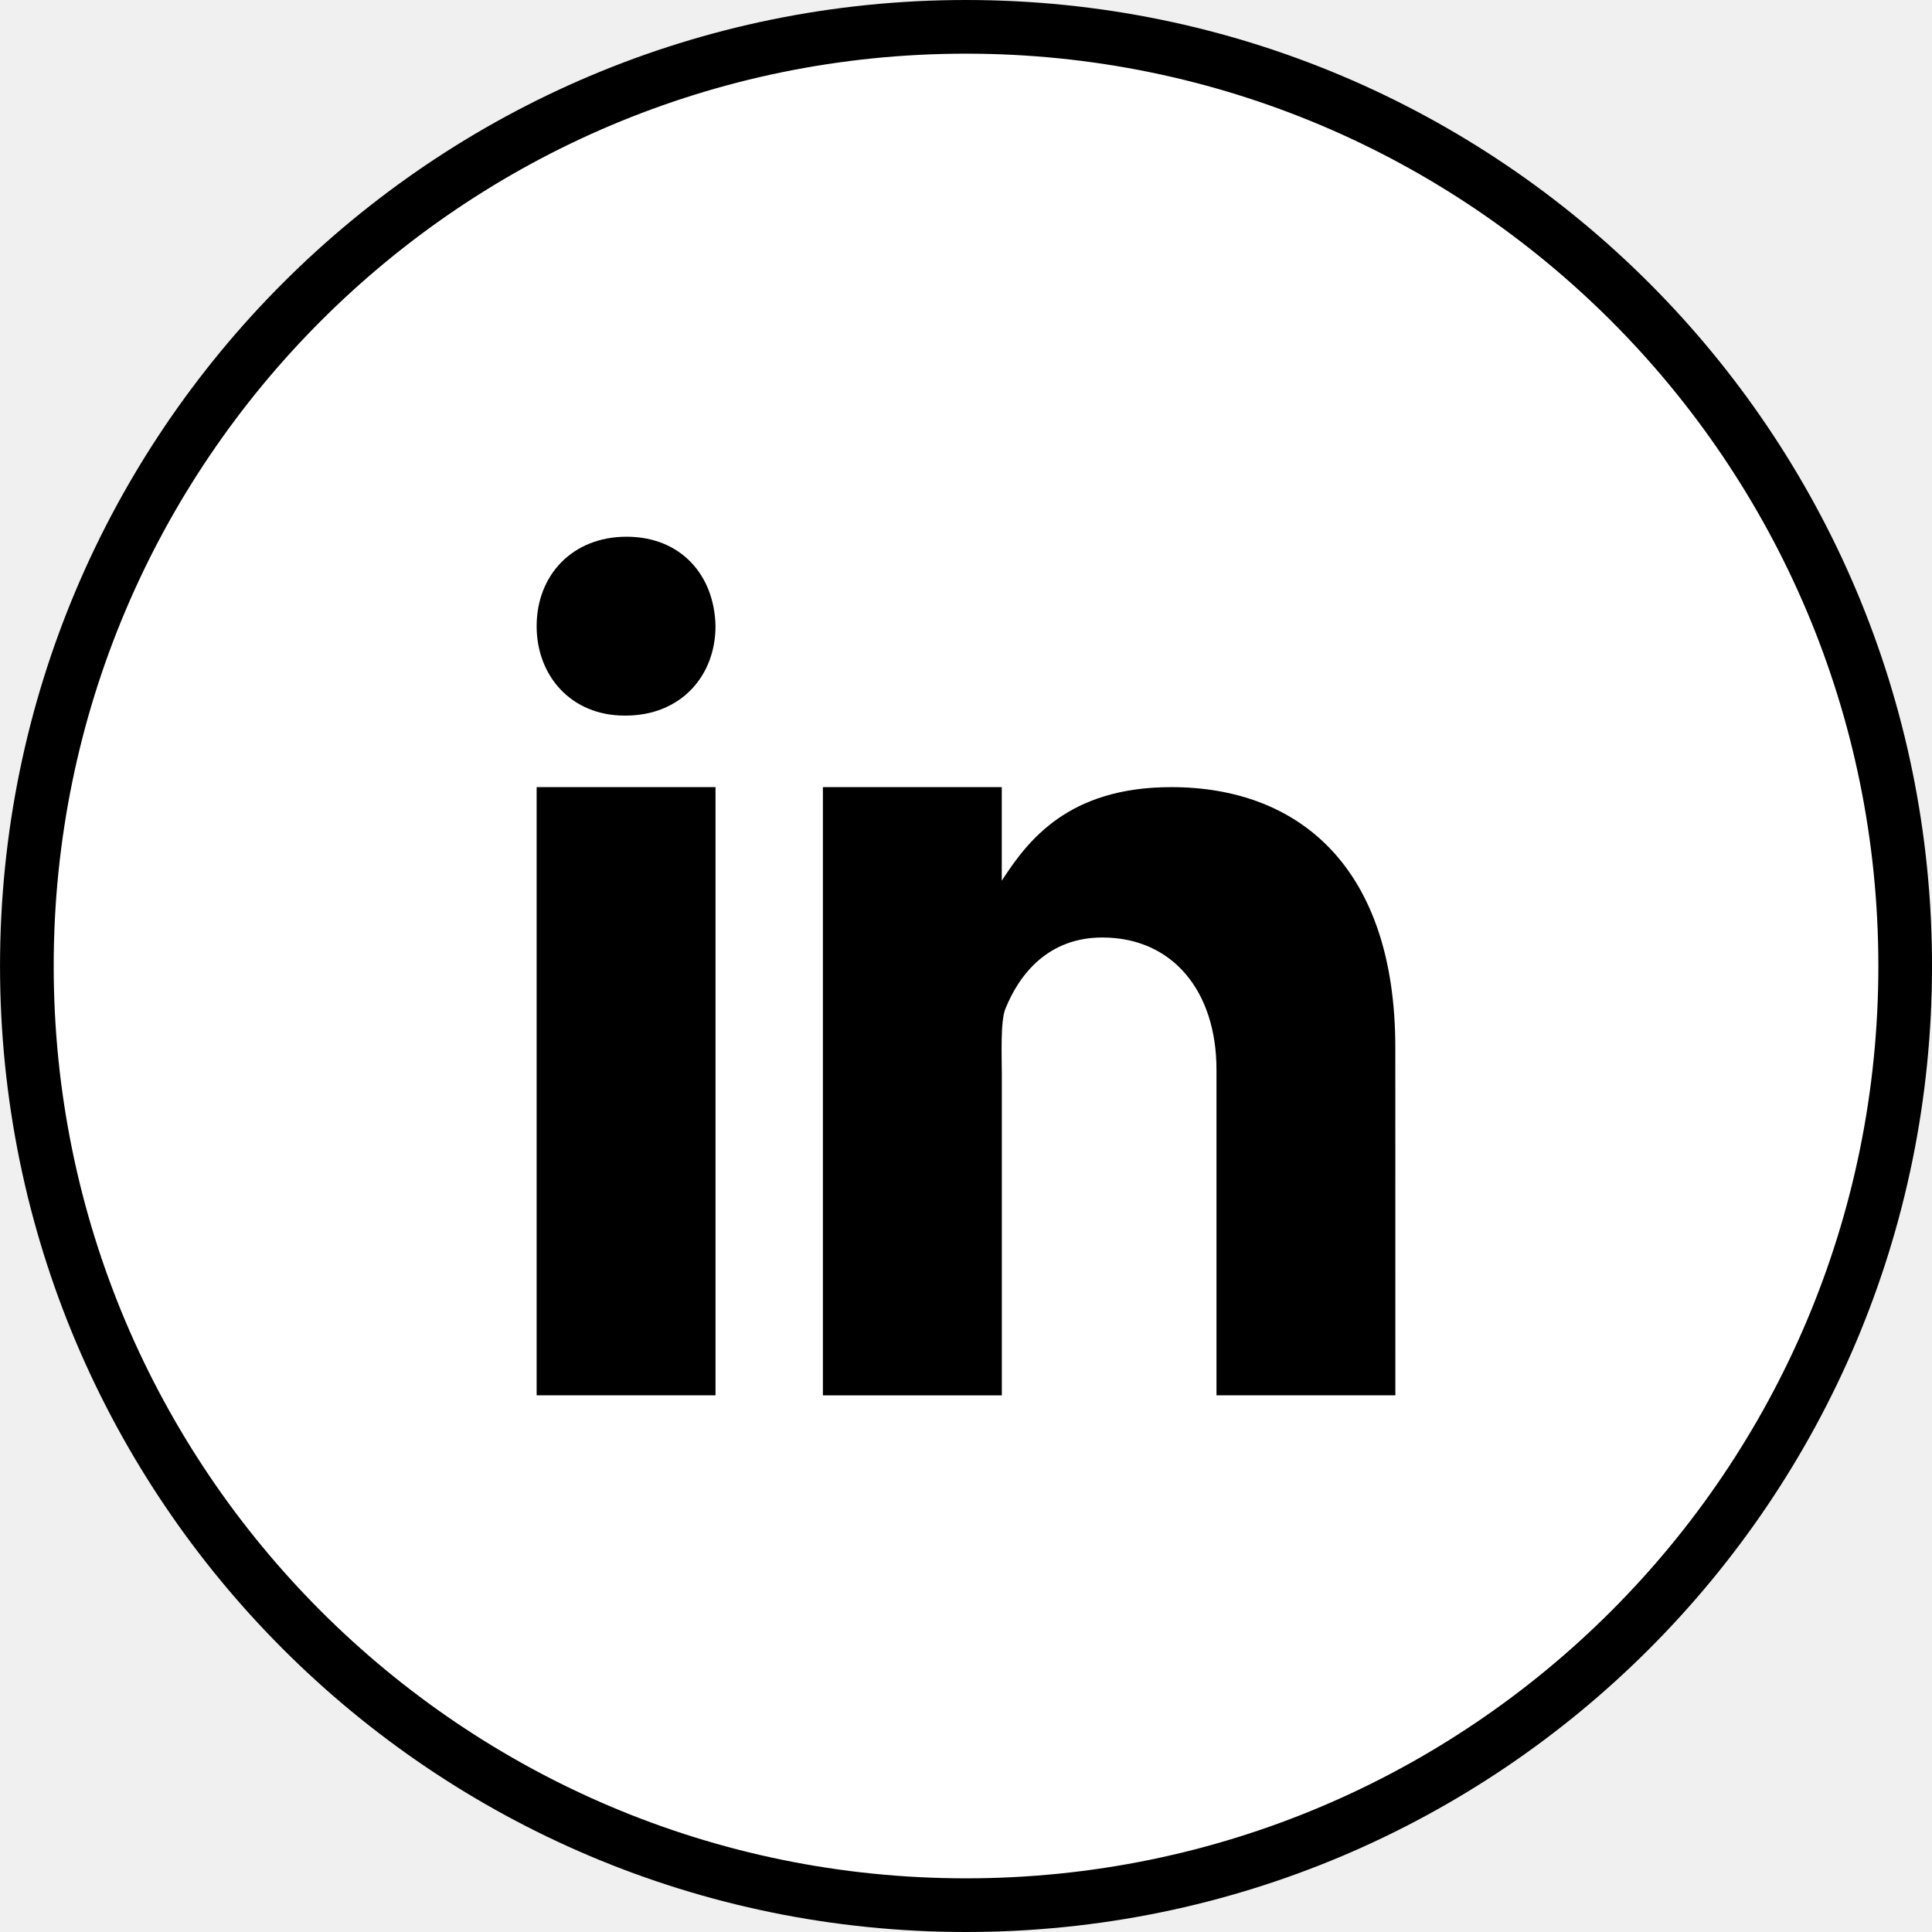
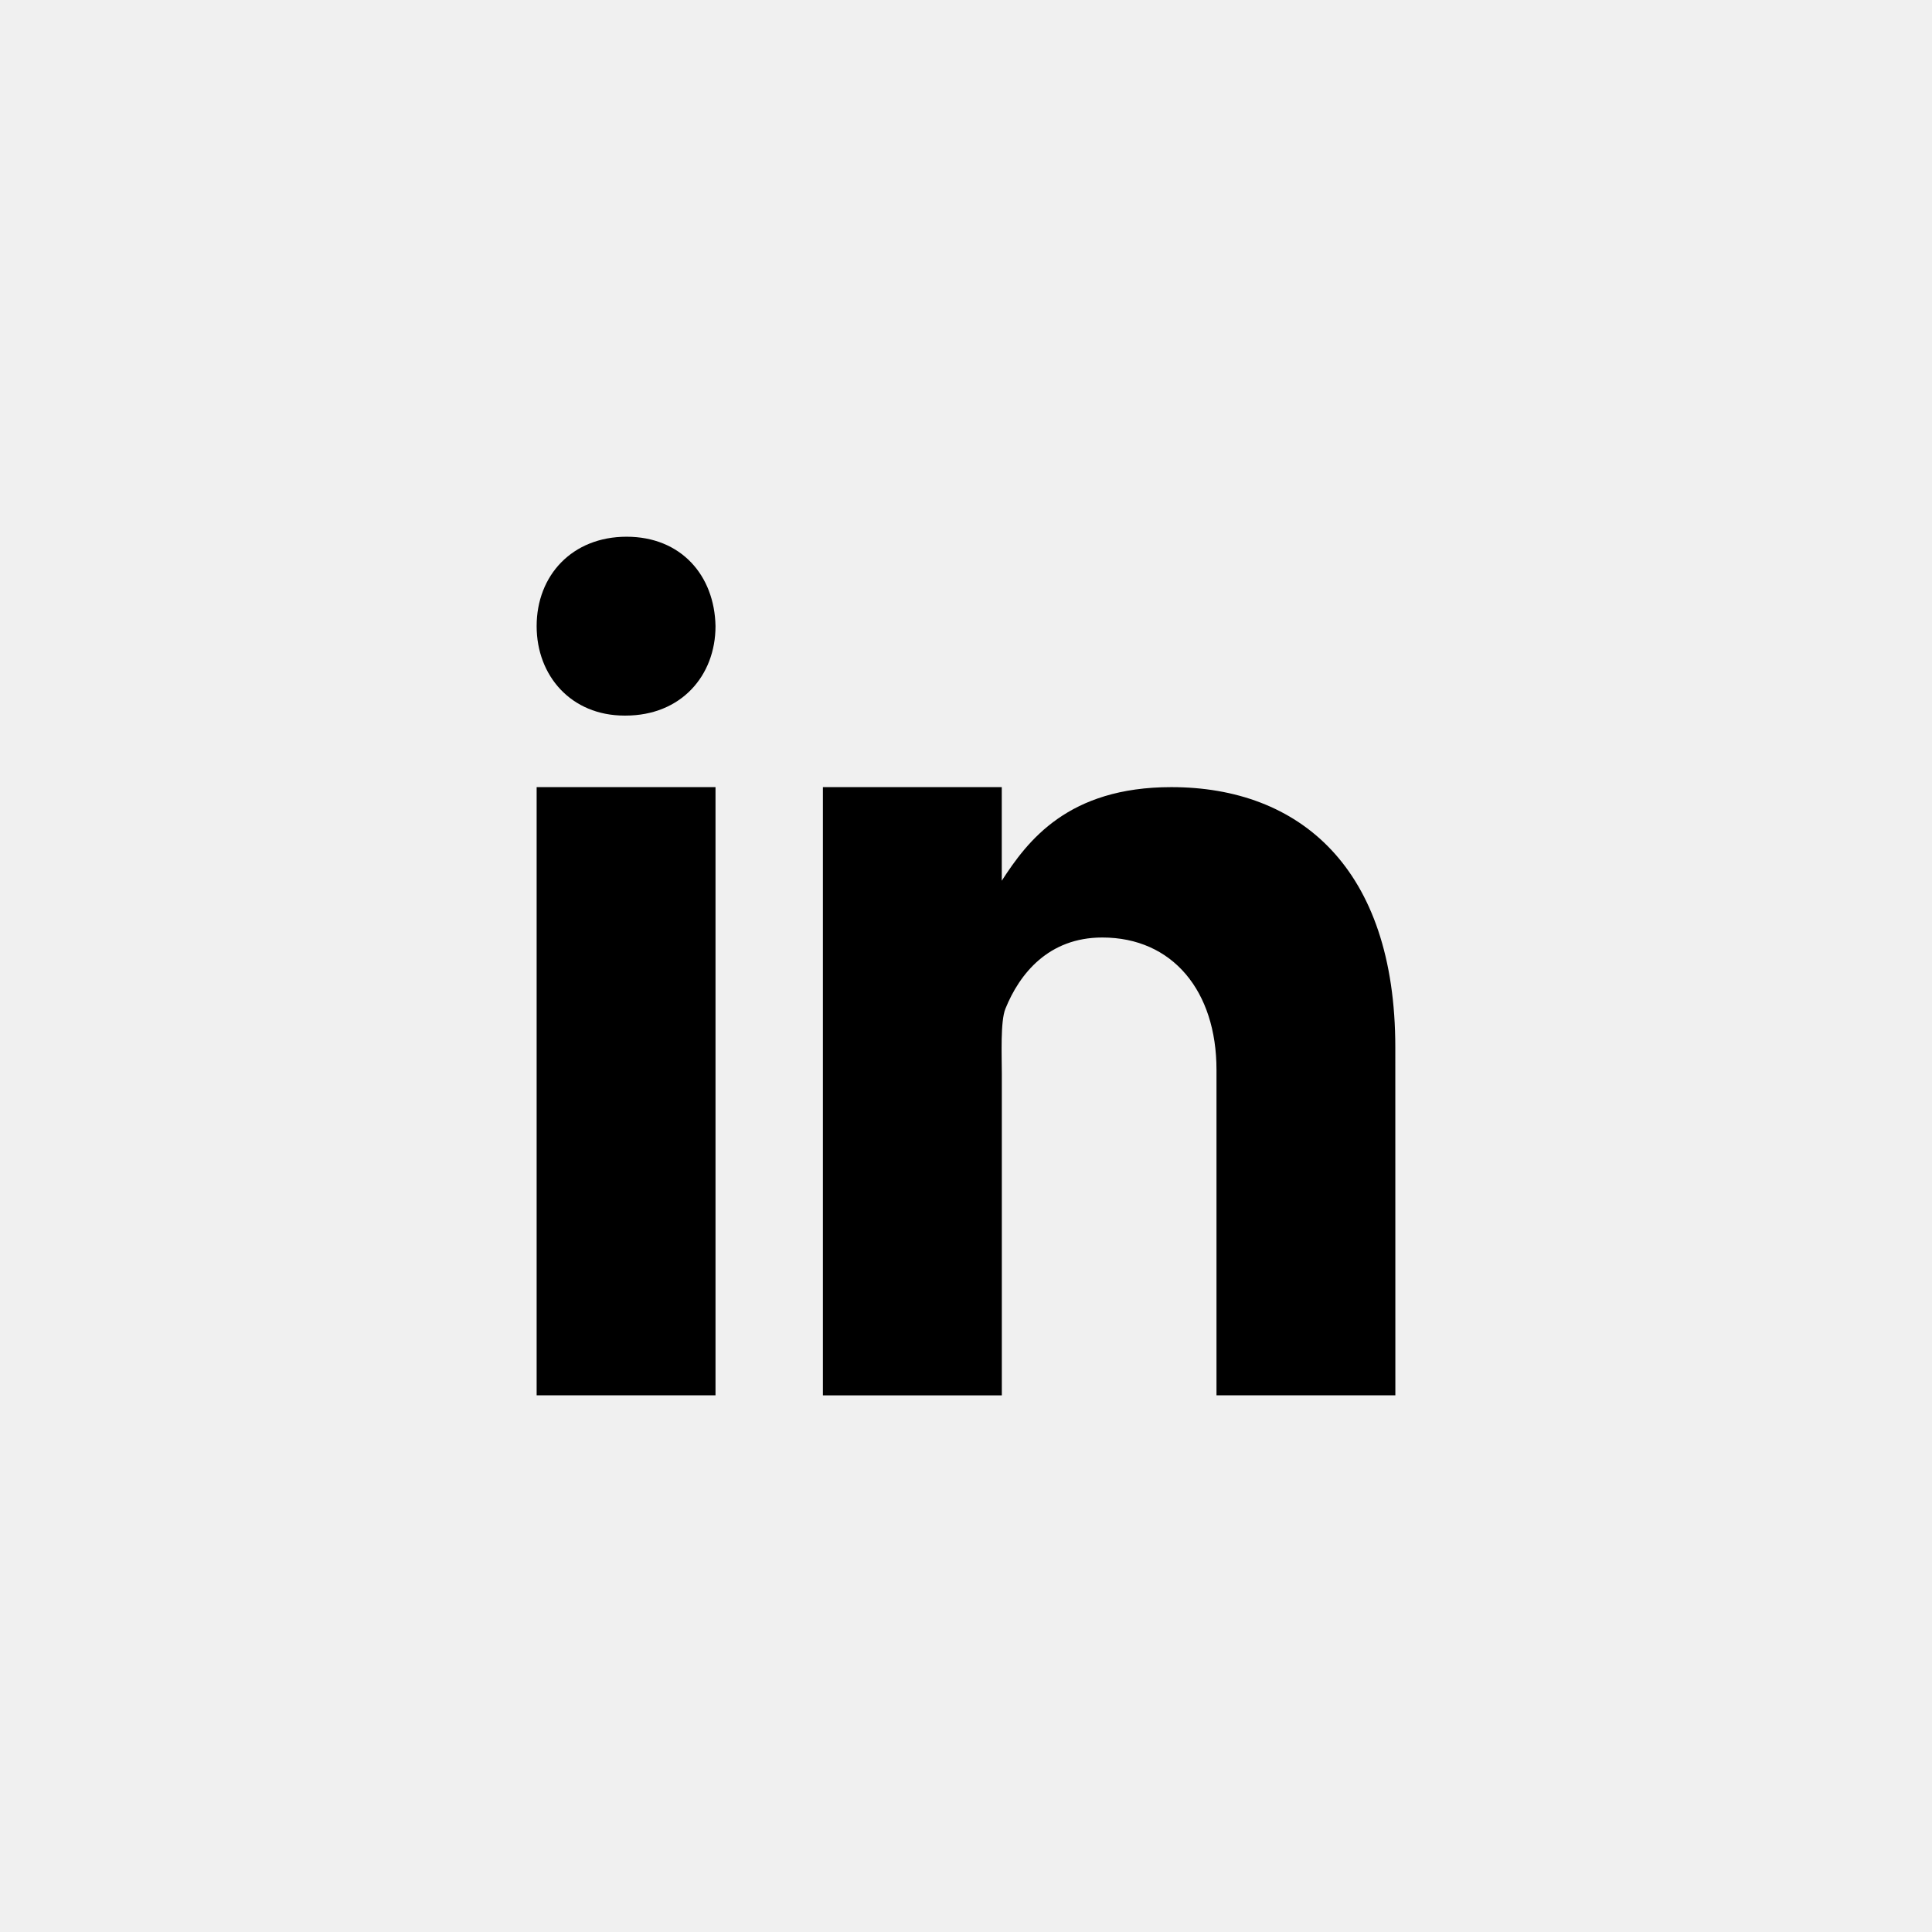
<svg xmlns="http://www.w3.org/2000/svg" width="32" height="32" viewBox="0 0 32 32" fill="none" version="1.1" id="svg1">
  <defs id="defs1" />
  <g id="Linkedin" transform="translate(-2.9795,-2)">
    <g id="g1" transform="matrix(0.8888889,0,0,0.8888889,2.108833,2)">
-       <circle id="Ellipse 2" cx="18.98" cy="18" r="17.5" fill="#ffffff" stroke="#000000" />
+       <circle id="Ellipse 2" cx="18.98" cy="18" r="17.5" fill="none" stroke="none" />
      <path id="Vector" d="m 10.979,14.667 h 3.333 V 26 h -3.333 z m 1.657,-1.333 h -0.019 c -0.995,0 -1.638,-0.741 -1.638,-1.667 0,-0.946 0.663,-1.666 1.676,-1.666 1.014,0 1.639,0.72 1.657,1.666 0,0.925 -0.643,1.667 -1.677,1.667 z M 26.98,26 h -3.333 v -6.066 c 0,-1.465 -0.817,-2.465 -2.128,-2.465 -1.001,0 -1.542,0.675 -1.805,1.327 -0.096,0.233 -0.067,0.879 -0.067,1.205 v 6 H 16.313 V 14.667 h 3.333 v 1.744 c 0.481,-0.744 1.233,-1.744 3.159,-1.744 2.385,0 4.174,1.5 4.174,4.849 z" fill="#000000" />
    </g>
  </g>
</svg>
